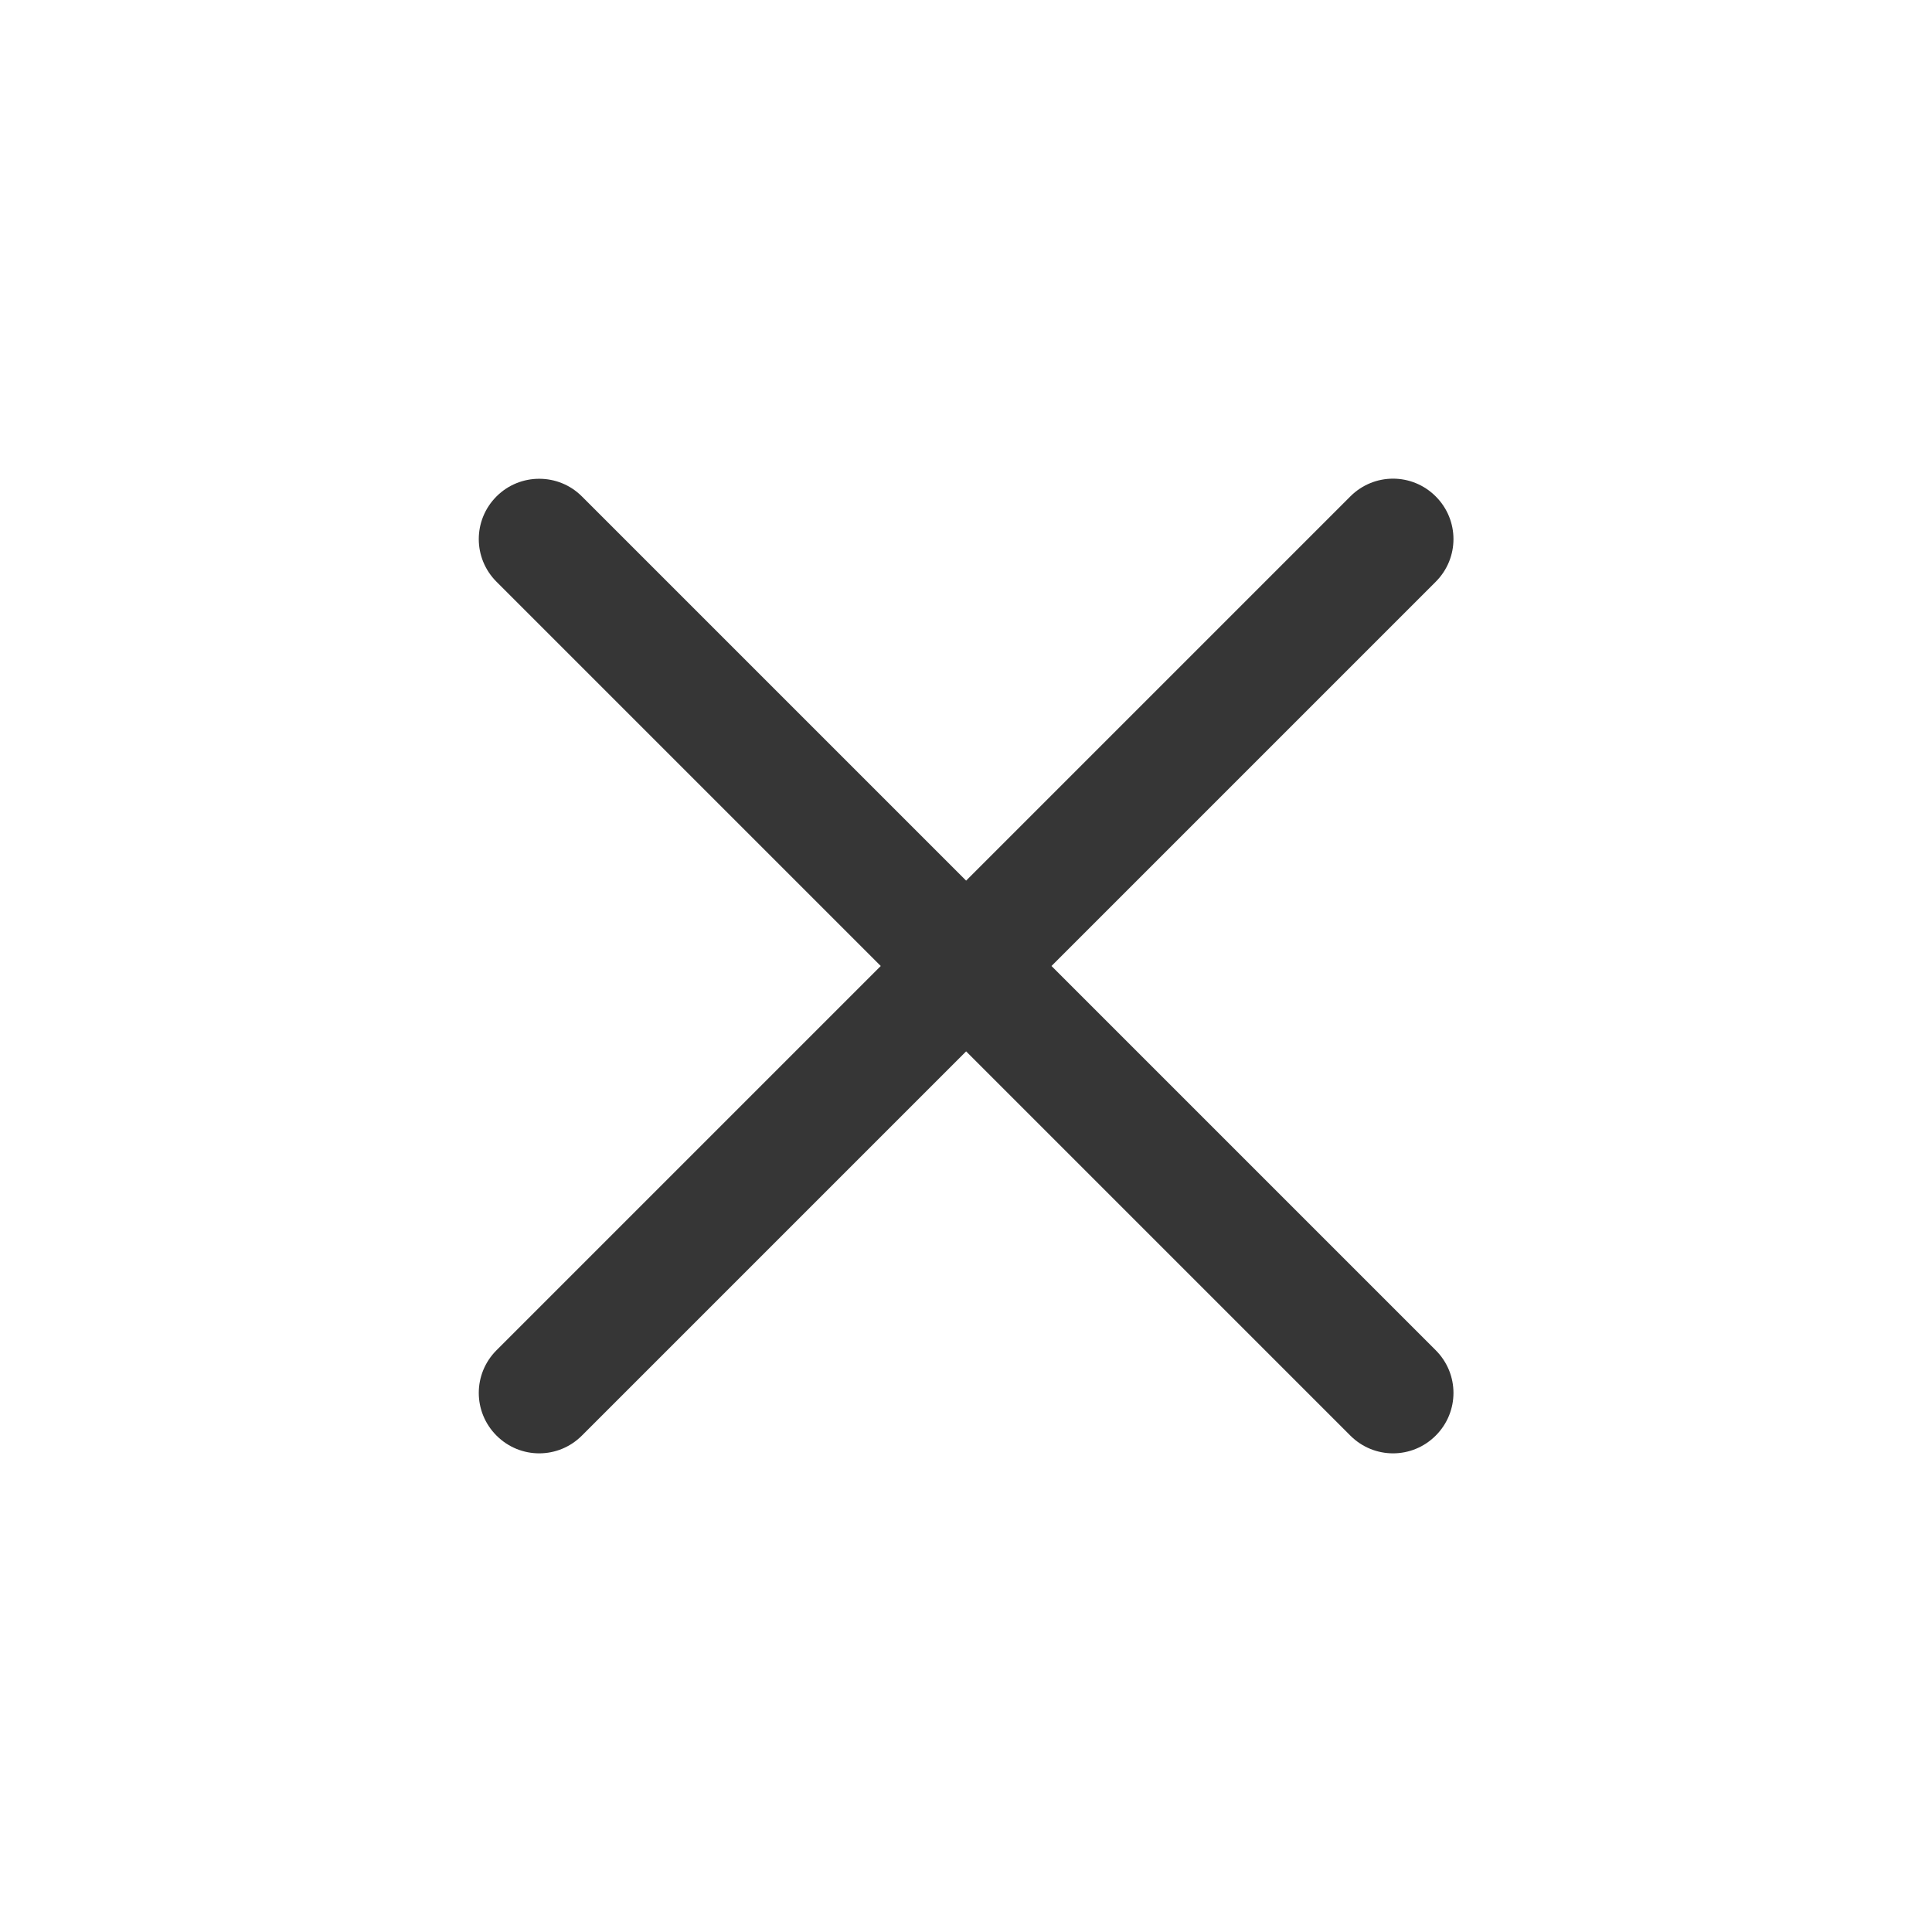
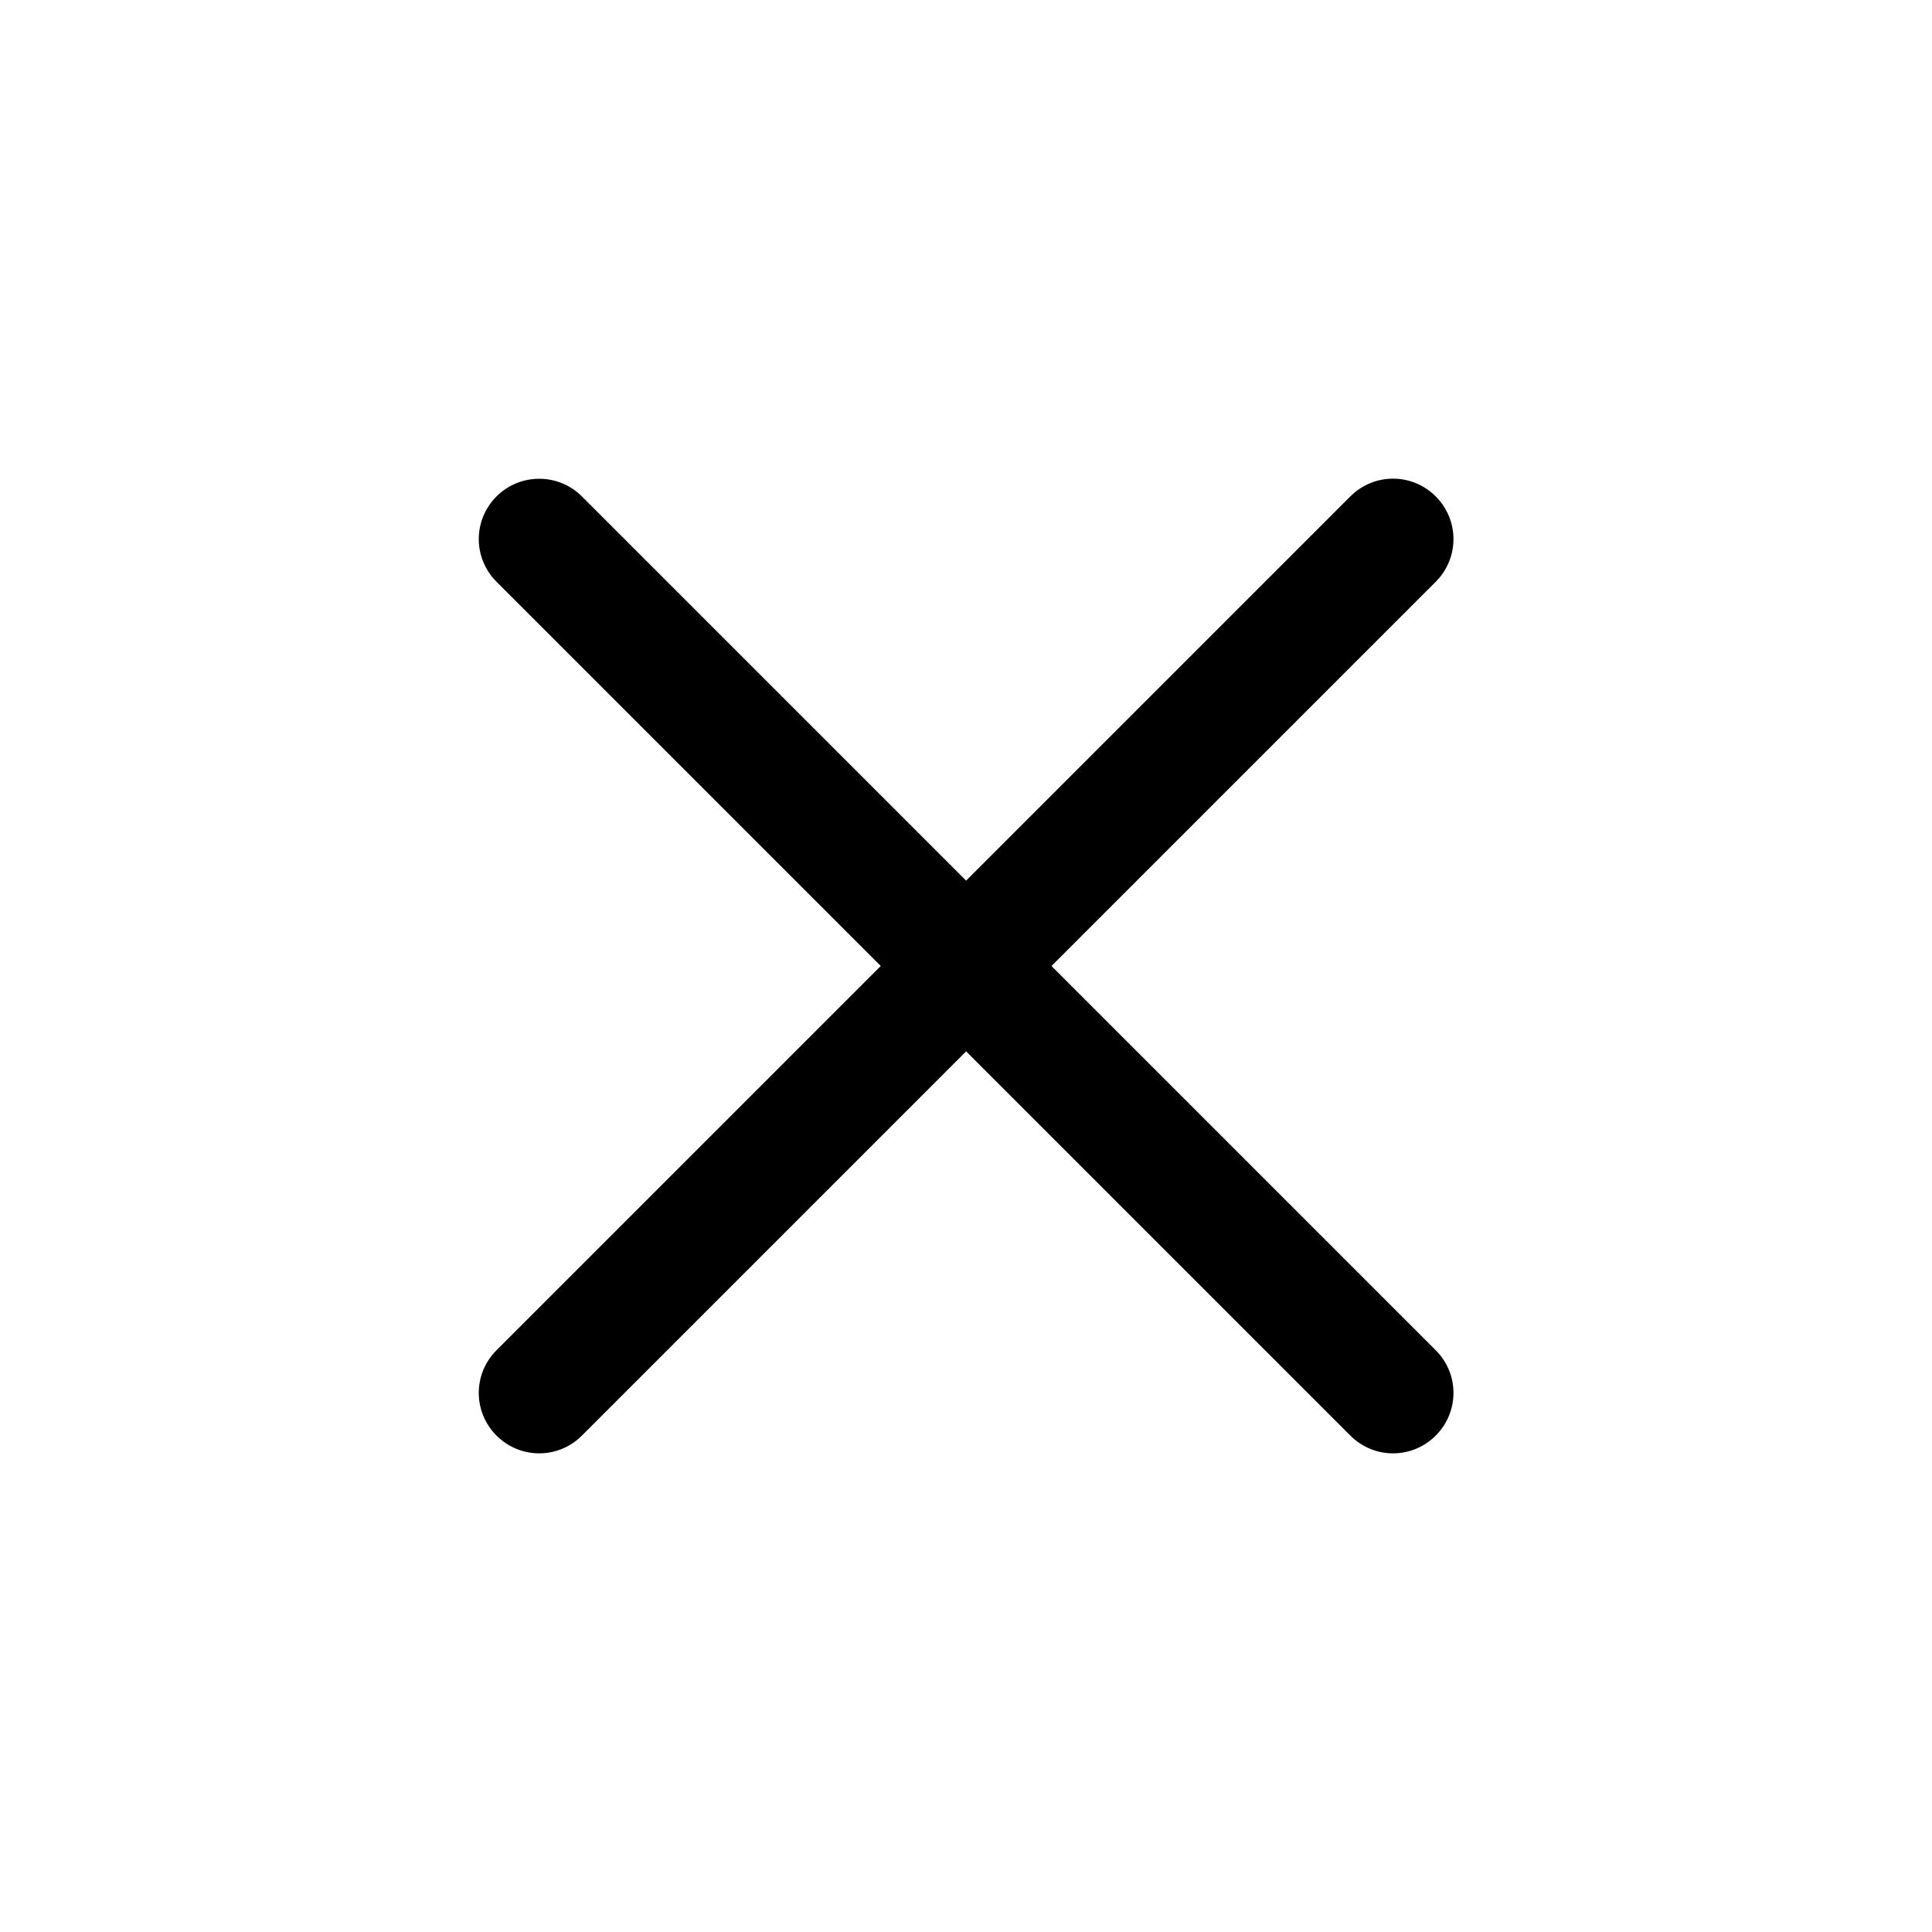
<svg xmlns="http://www.w3.org/2000/svg" width="16" height="16" version="1.1">
-   <path d="m4.465 3.965c-0.128 0-0.256 0.049-0.353 0.146-0.196 0.196-0.196 0.511 0 0.707l3.182 3.182-3.182 3.182c-0.196 0.196-0.196 0.511 0 0.707 0.196 0.196 0.511 0.196 0.707 0l3.182-3.182 3.182 3.182c0.196 0.196 0.511 0.196 0.707 0 0.196-0.196 0.196-0.511 0-0.707l-3.182-3.182 3.182-3.182c0.196-0.196 0.196-0.511 0-0.707-0.196-0.196-0.511-0.196-0.707 0l-3.182 3.182-3.182-3.182c-0.098-0.098-0.226-0.146-0.353-0.146z" fill="#363636" stroke-linecap="round" stroke-linejoin="round" stroke-width="1.915" style="paint-order:stroke fill markers" />
+   <path d="m4.465 3.965c-0.128 0-0.256 0.049-0.353 0.146-0.196 0.196-0.196 0.511 0 0.707l3.182 3.182-3.182 3.182c-0.196 0.196-0.196 0.511 0 0.707 0.196 0.196 0.511 0.196 0.707 0l3.182-3.182 3.182 3.182c0.196 0.196 0.511 0.196 0.707 0 0.196-0.196 0.196-0.511 0-0.707l-3.182-3.182 3.182-3.182c0.196-0.196 0.196-0.511 0-0.707-0.196-0.196-0.511-0.196-0.707 0l-3.182 3.182-3.182-3.182c-0.098-0.098-0.226-0.146-0.353-0.146z" fill="currentColor" stroke-linecap="round" stroke-linejoin="round" stroke-width="1.915" style="paint-order:stroke fill markers" />
</svg>
